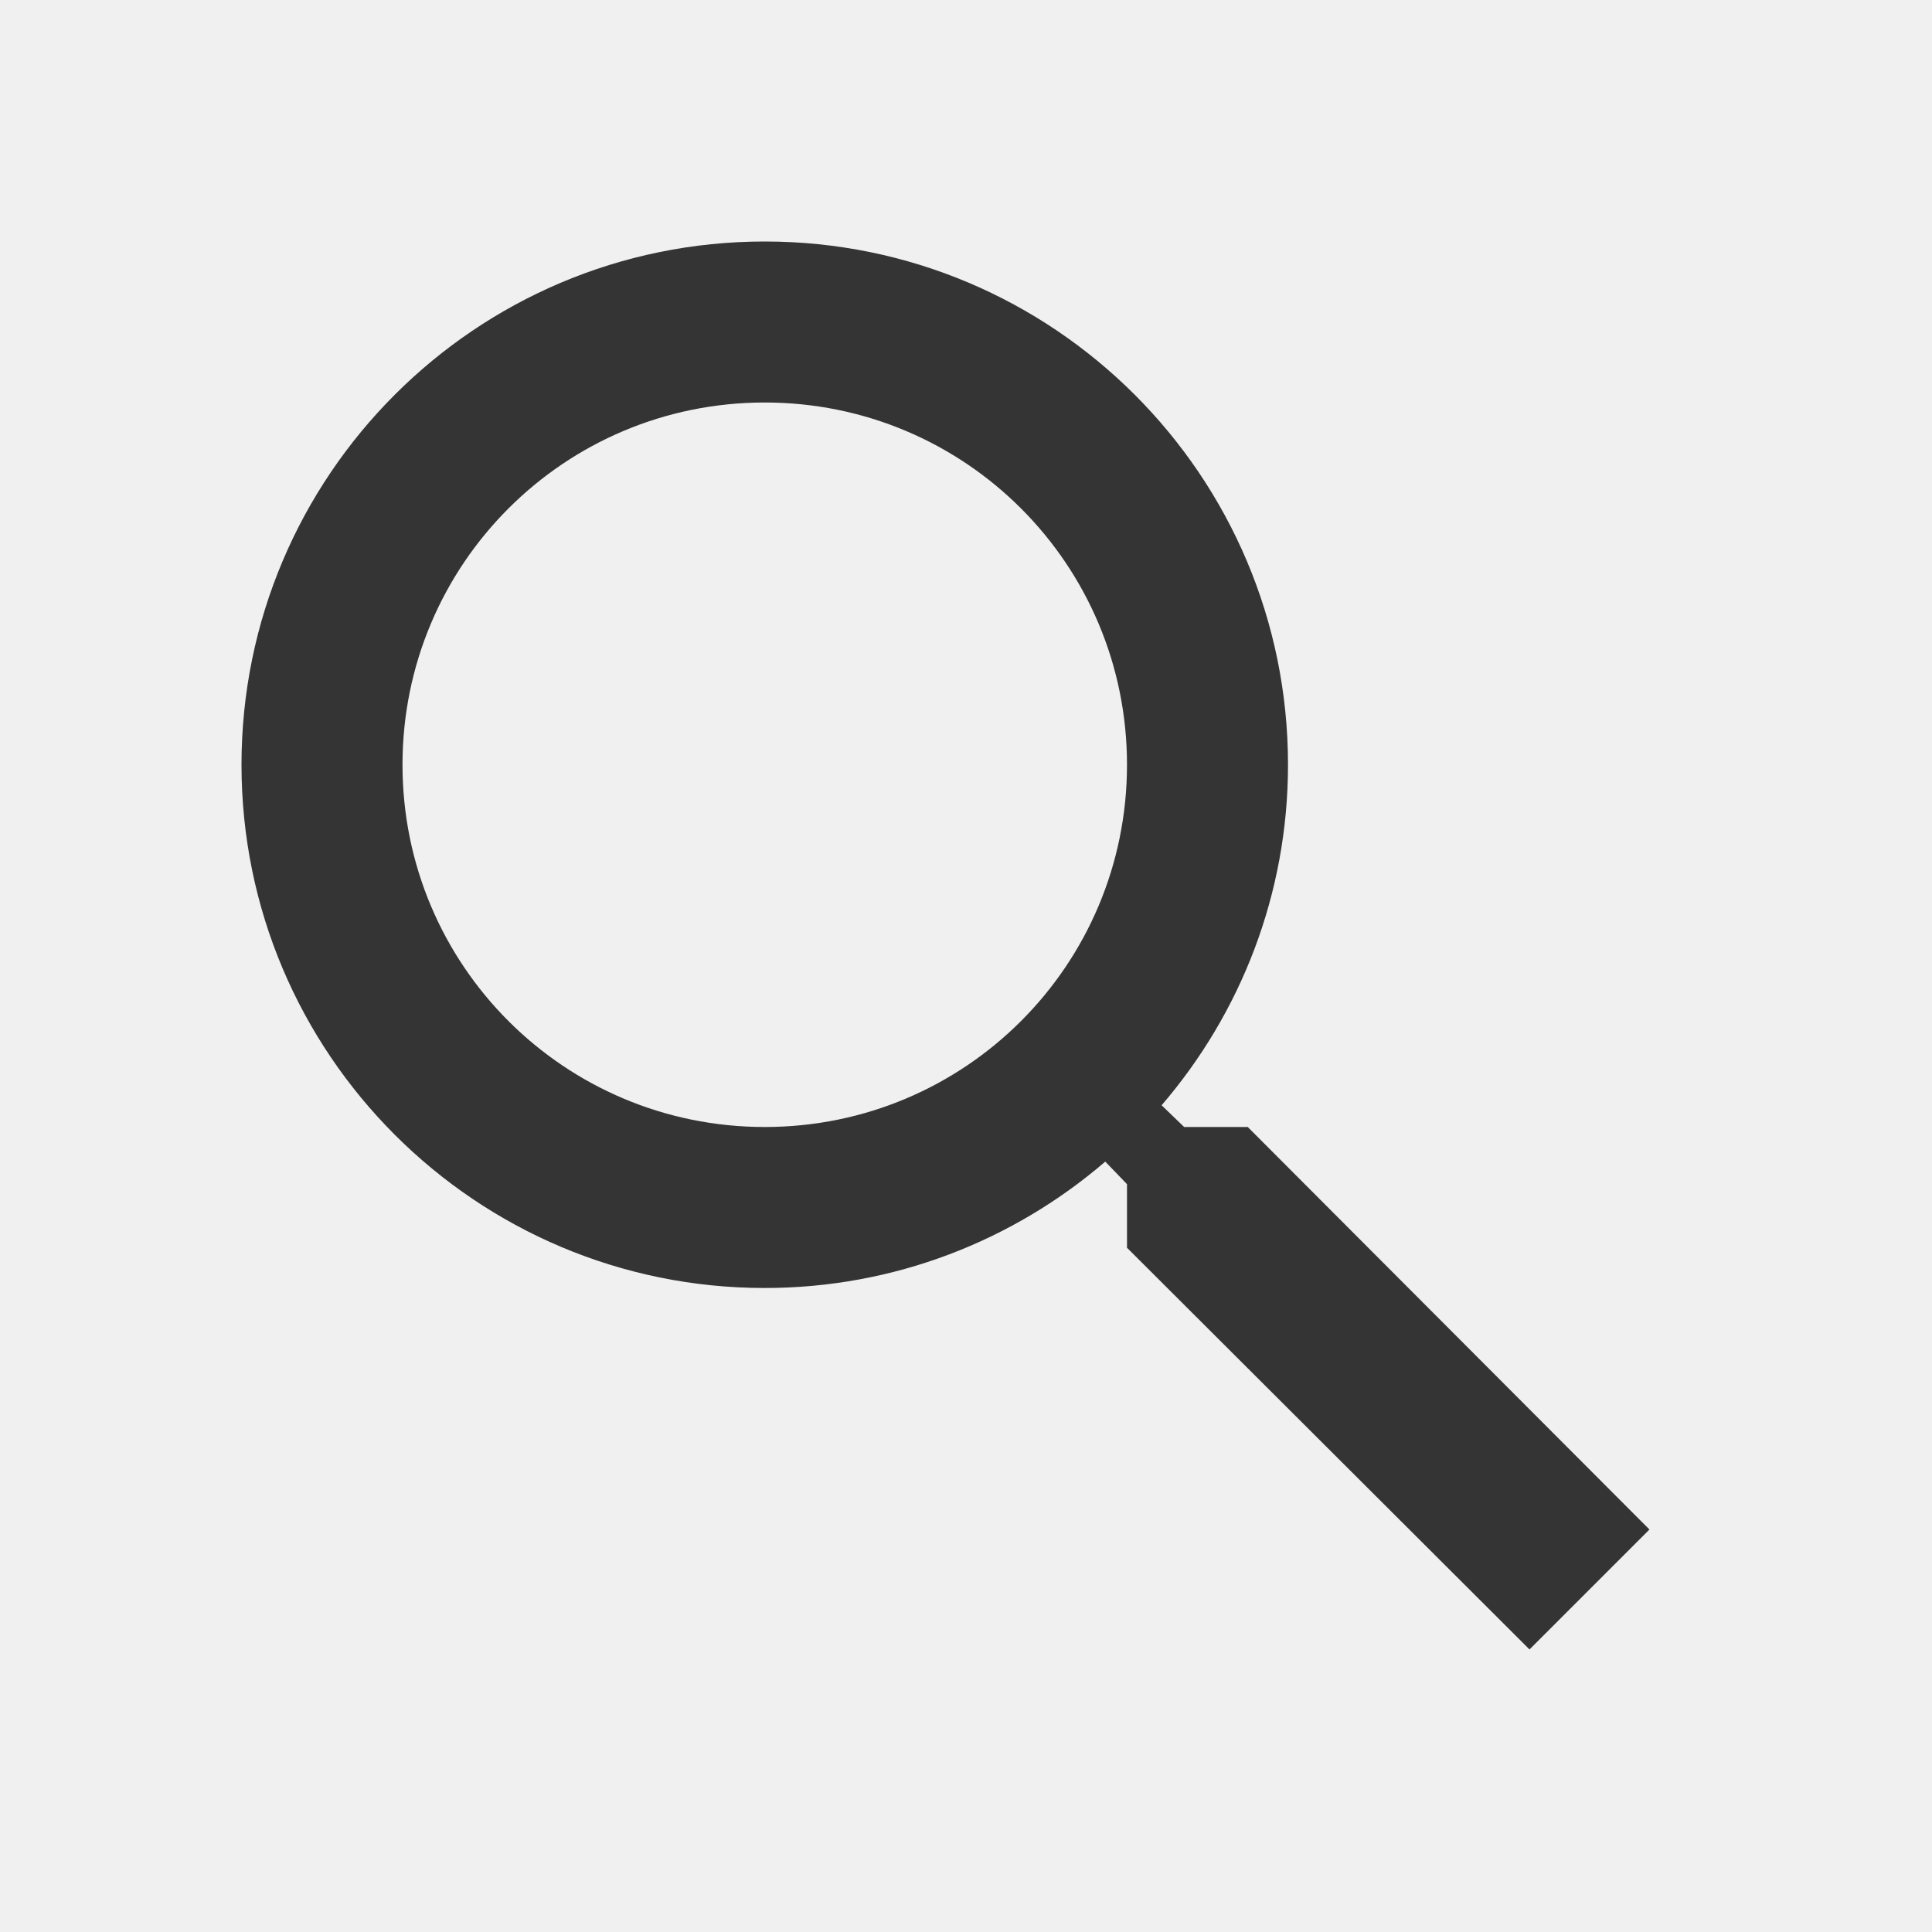
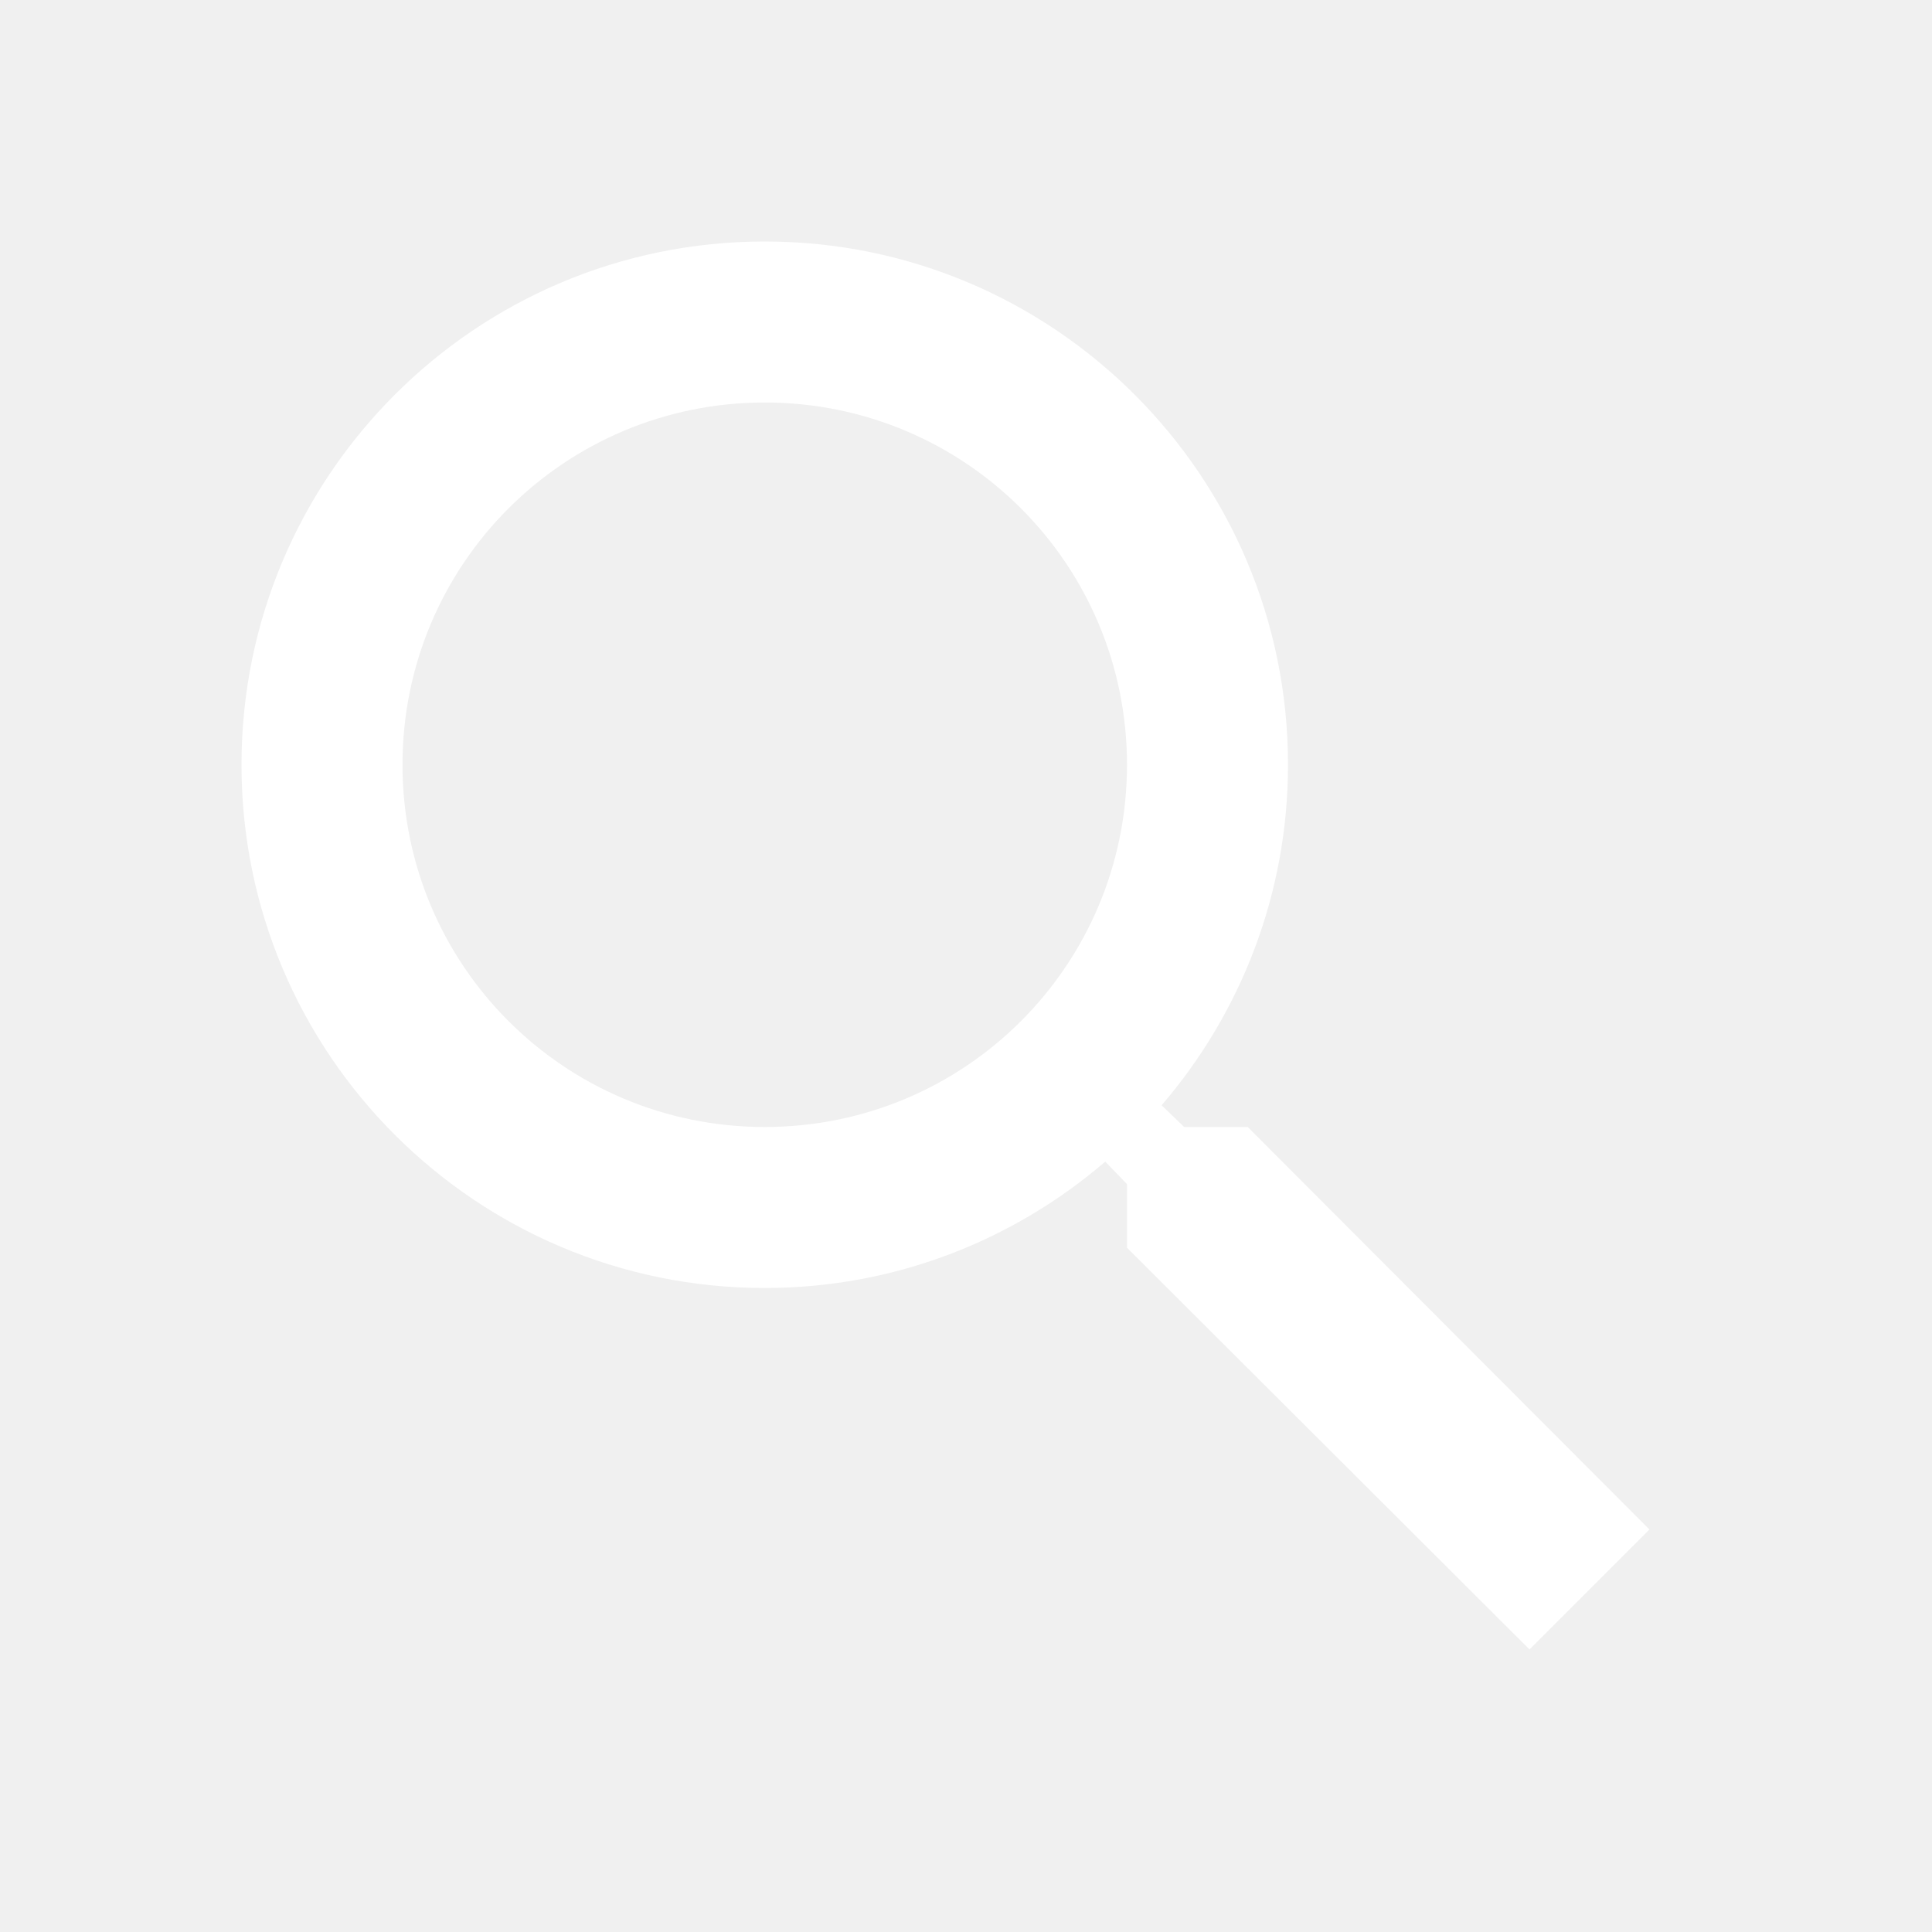
<svg xmlns="http://www.w3.org/2000/svg" width="24" height="24" viewBox="0 0 24 24" fill="none">
-   <path d="M15.5 14H14.71L14.43 13.73C15.41 12.59 16 11.11 16 9.5C16 5.91 13.09 3 9.5 3C5.91 3 3 5.91 3 9.5C3 13.09 5.91 16 9.5 16C11.11 16 12.59 15.41 13.73 14.43L14 14.71V15.5L19 20.49L20.49 19L15.5 14ZM9.5 14C7.01 14 5 11.99 5 9.5C5 7.01 7.01 5 9.5 5C11.99 5 14 7.01 14 9.5C14 11.99 11.99 14 9.5 14Z" fill="#343434" />
+   <path d="M15.5 14H14.71L14.43 13.73C15.41 12.59 16 11.11 16 9.5C16 5.91 13.09 3 9.5 3C5.91 3 3 5.91 3 9.5C3 13.09 5.91 16 9.5 16C11.11 16 12.59 15.41 13.73 14.43L14 14.71V15.5L19 20.49L20.49 19L15.5 14ZM9.5 14C7.01 14 5 11.99 5 9.5C5 7.01 7.01 5 9.5 5C11.99 5 14 7.01 14 9.5C14 11.99 11.99 14 9.5 14Z" fill="#FFFFFF" />
</svg>
